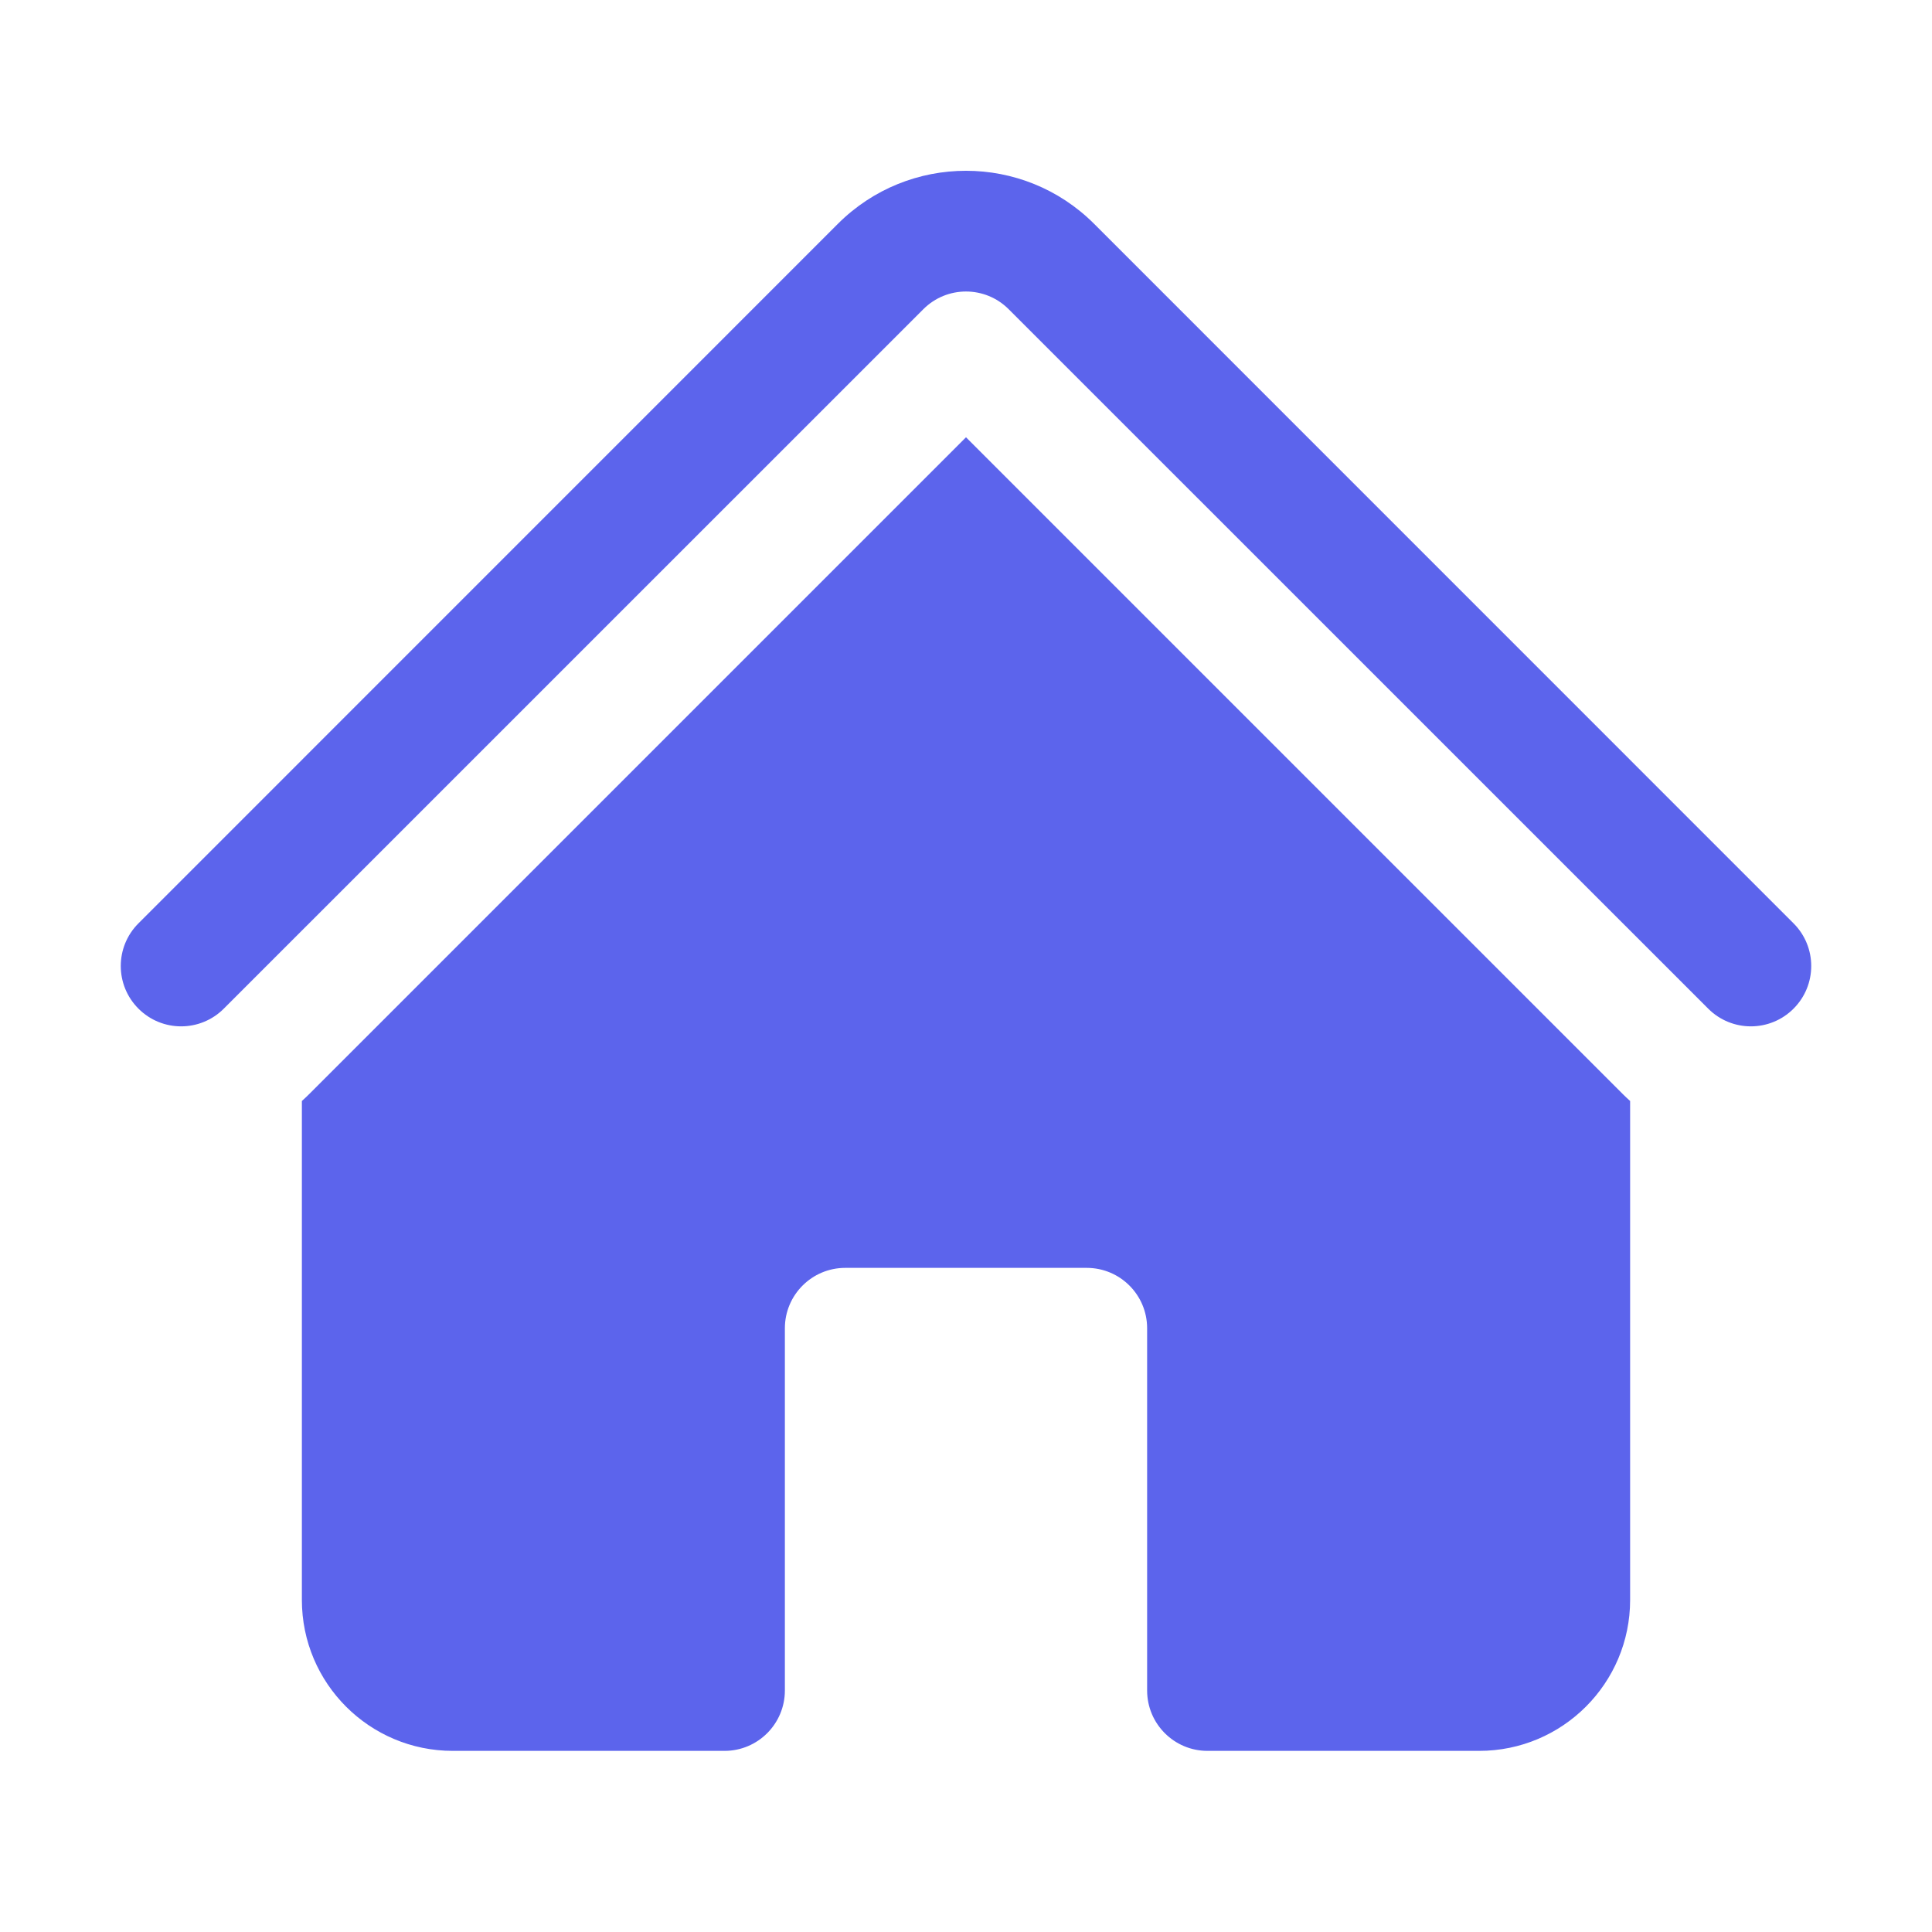
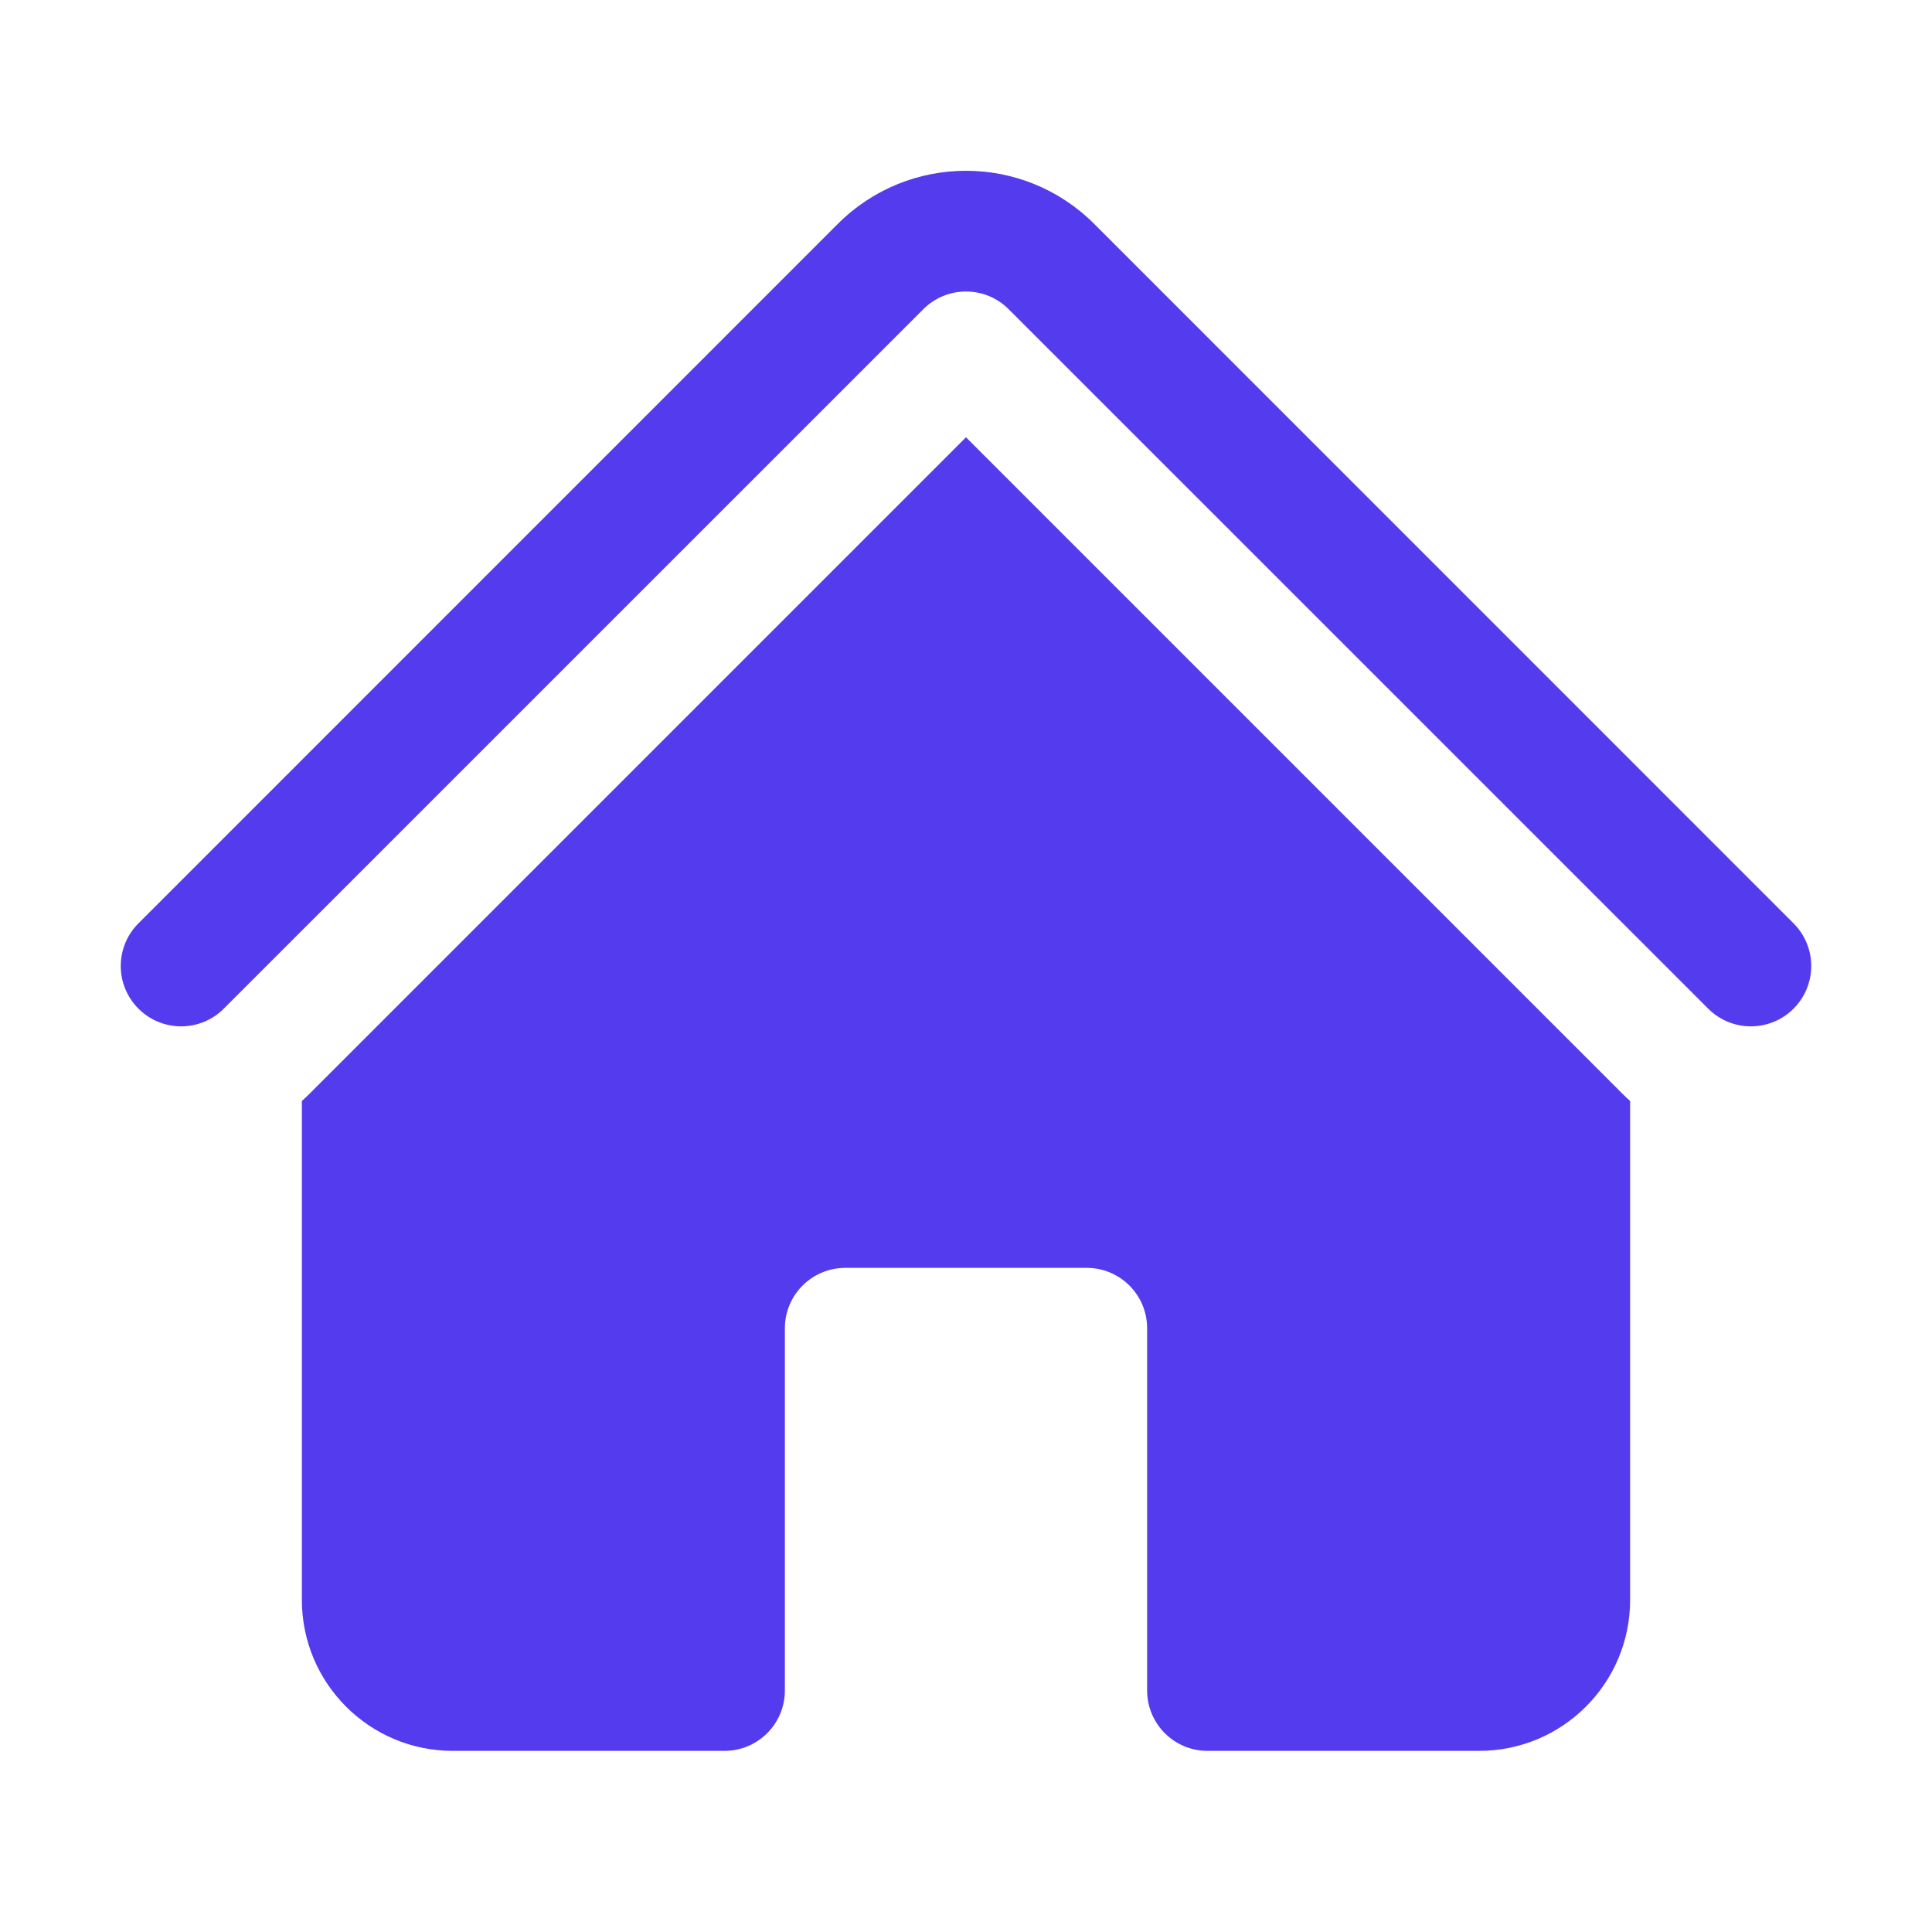
<svg xmlns="http://www.w3.org/2000/svg" width="24" height="24" viewBox="0 0 24 24" fill="none">
-   <path d="M11.47 3.841C11.763 3.548 12.237 3.548 12.53 3.841L21.22 12.53C21.513 12.823 21.987 12.823 22.28 12.53C22.573 12.237 22.573 11.763 22.28 11.47L13.591 2.78C12.712 1.902 11.288 1.902 10.409 2.78L1.72 11.47C1.427 11.763 1.427 12.237 1.72 12.53C2.013 12.823 2.487 12.823 2.78 12.53L11.47 3.841Z" fill="#5c64ec" />
-   <path d="M12 5.432L20.159 13.591C20.189 13.621 20.219 13.649 20.25 13.677V19.875C20.25 20.91 19.41 21.75 18.375 21.75H15C14.586 21.75 14.25 21.414 14.25 21V16.5C14.25 16.086 13.914 15.75 13.5 15.75H10.5C10.086 15.75 9.75 16.086 9.75 16.5V21C9.75 21.414 9.414 21.75 9 21.75H5.625C4.589 21.75 3.75 20.91 3.75 19.875V13.677C3.781 13.649 3.811 13.621 3.841 13.591L12 5.432Z" fill="#5C64EC" />
+   <path d="M11.47 3.841C11.763 3.548 12.237 3.548 12.53 3.841L21.22 12.53C21.513 12.823 21.987 12.823 22.28 12.53C22.573 12.237 22.573 11.763 22.28 11.47L13.591 2.78C12.712 1.902 11.288 1.902 10.409 2.78L1.72 11.47C1.427 11.763 1.427 12.237 1.72 12.53C2.013 12.823 2.487 12.823 2.78 12.53L11.47 3.841Z" fill="#543BED" />
+   <path d="M12 5.432L20.159 13.591C20.189 13.621 20.219 13.649 20.25 13.677V19.875C20.25 20.91 19.41 21.75 18.375 21.75H15C14.586 21.75 14.25 21.414 14.25 21V16.5C14.25 16.086 13.914 15.75 13.5 15.75H10.5C10.086 15.75 9.75 16.086 9.75 16.5V21C9.75 21.414 9.414 21.75 9 21.75H5.625C4.589 21.75 3.75 20.91 3.75 19.875V13.677C3.781 13.649 3.811 13.621 3.841 13.591L12 5.432Z" fill="#543BED" />
</svg>
